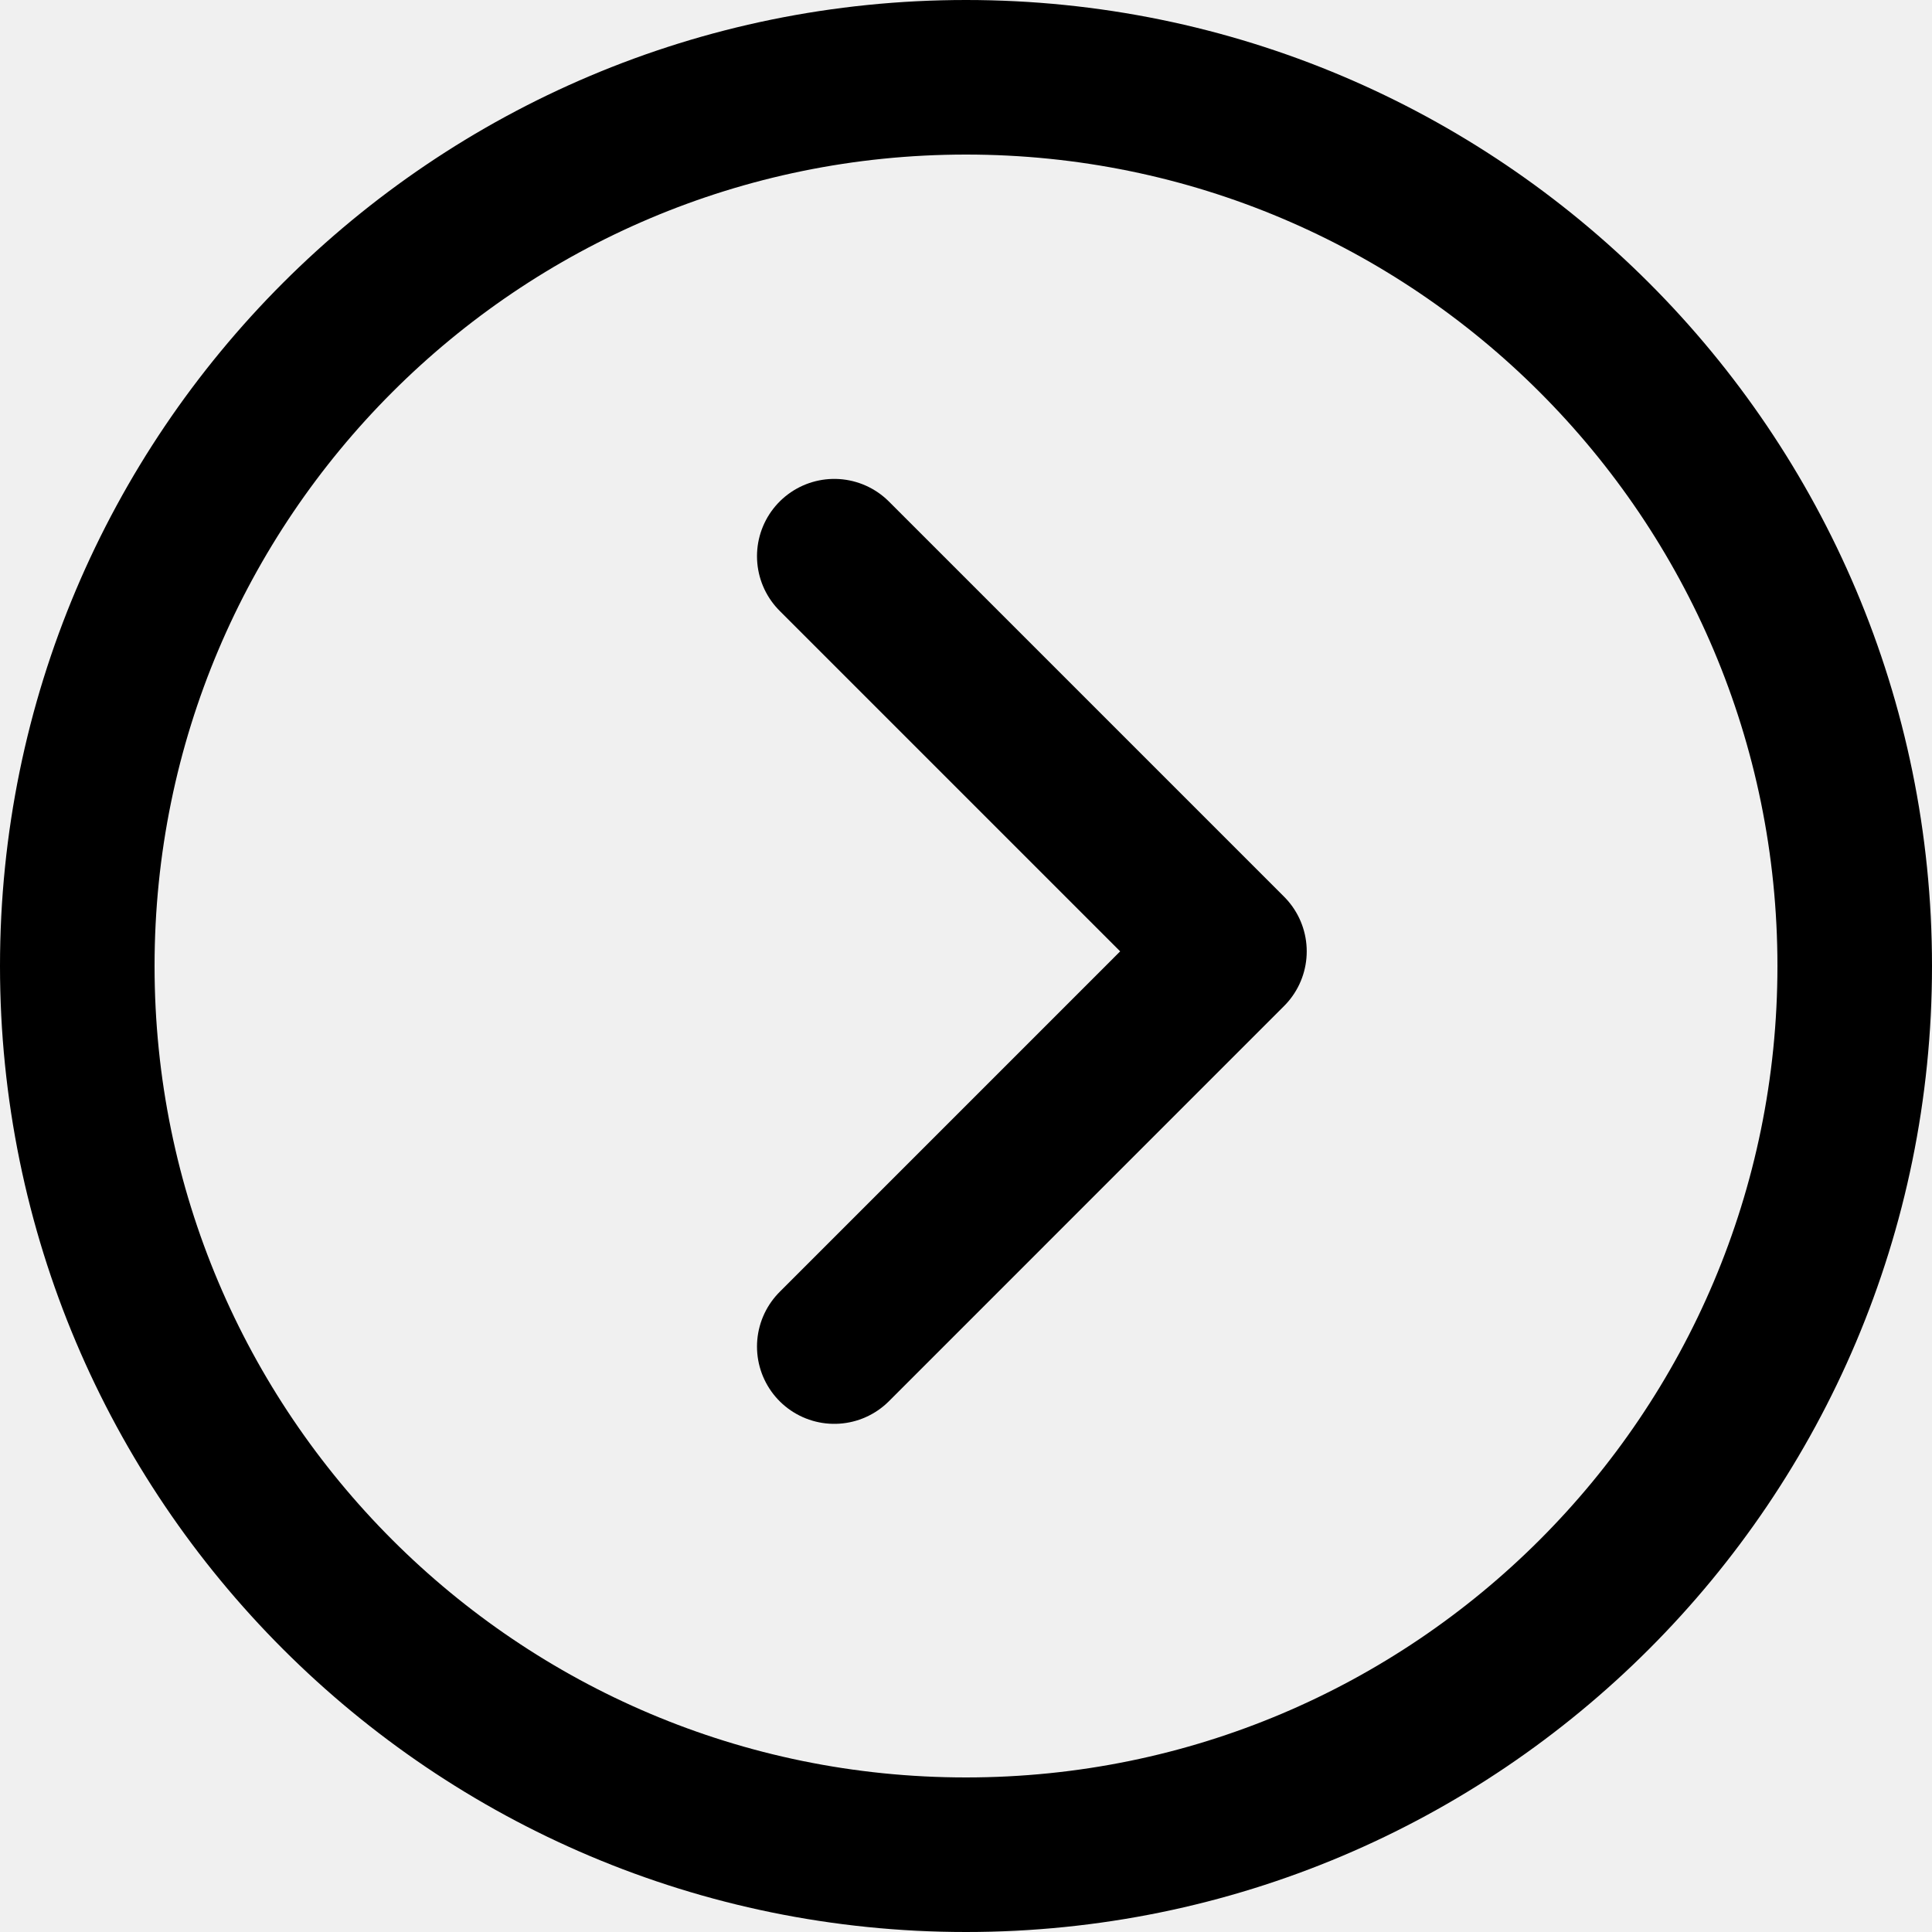
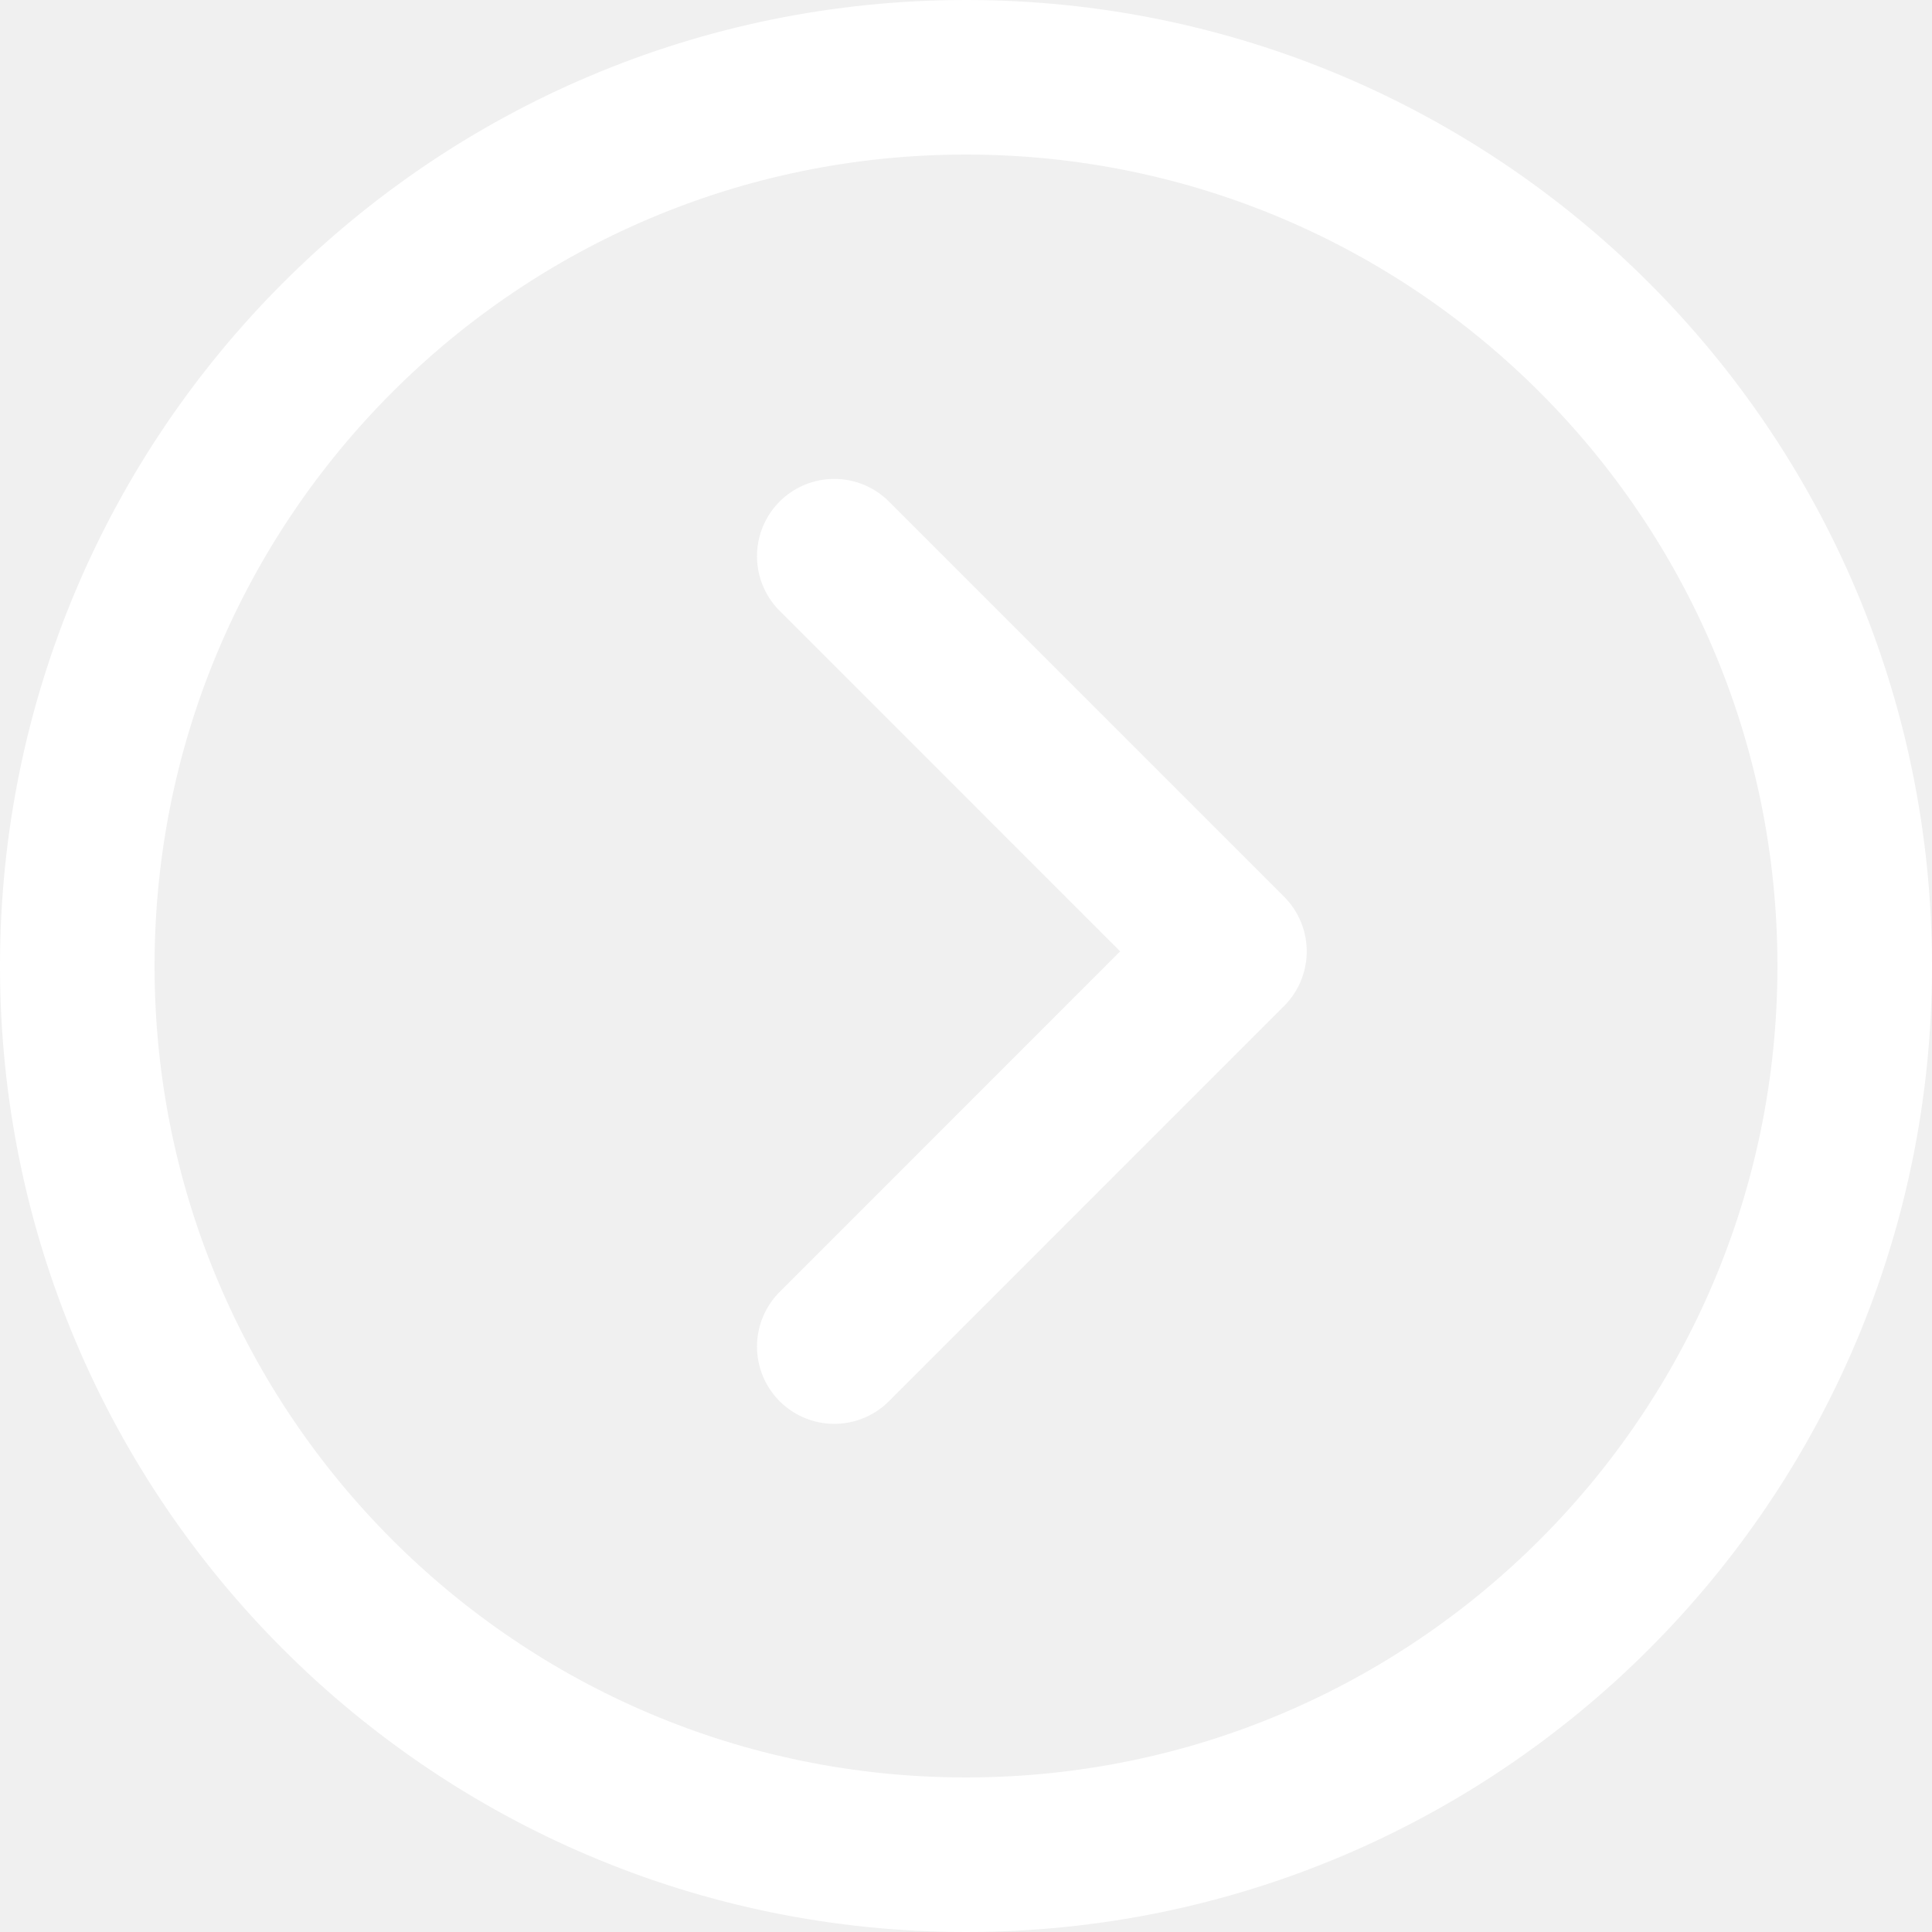
<svg xmlns="http://www.w3.org/2000/svg" width="50" height="50" viewBox="0 0 50 50" fill="none">
-   <circle cx="25" cy="25" r="23" transform="rotate(-180 25 25)" stroke="black" stroke-width="4" />
-   <path d="M21.591 14.394L31.818 24.621L21.591 34.849" stroke="black" stroke-width="4" stroke-linecap="round" stroke-linejoin="round" />
+   <circle cx="25" cy="25" r="23" transform="rotate(-180 25 25)" stroke="white" stroke-width="4" />
+   <path d="M21.591 14.394L31.818 24.621L21.591 34.849" stroke="white" stroke-width="4" stroke-linecap="round" stroke-linejoin="round" />
</svg>
